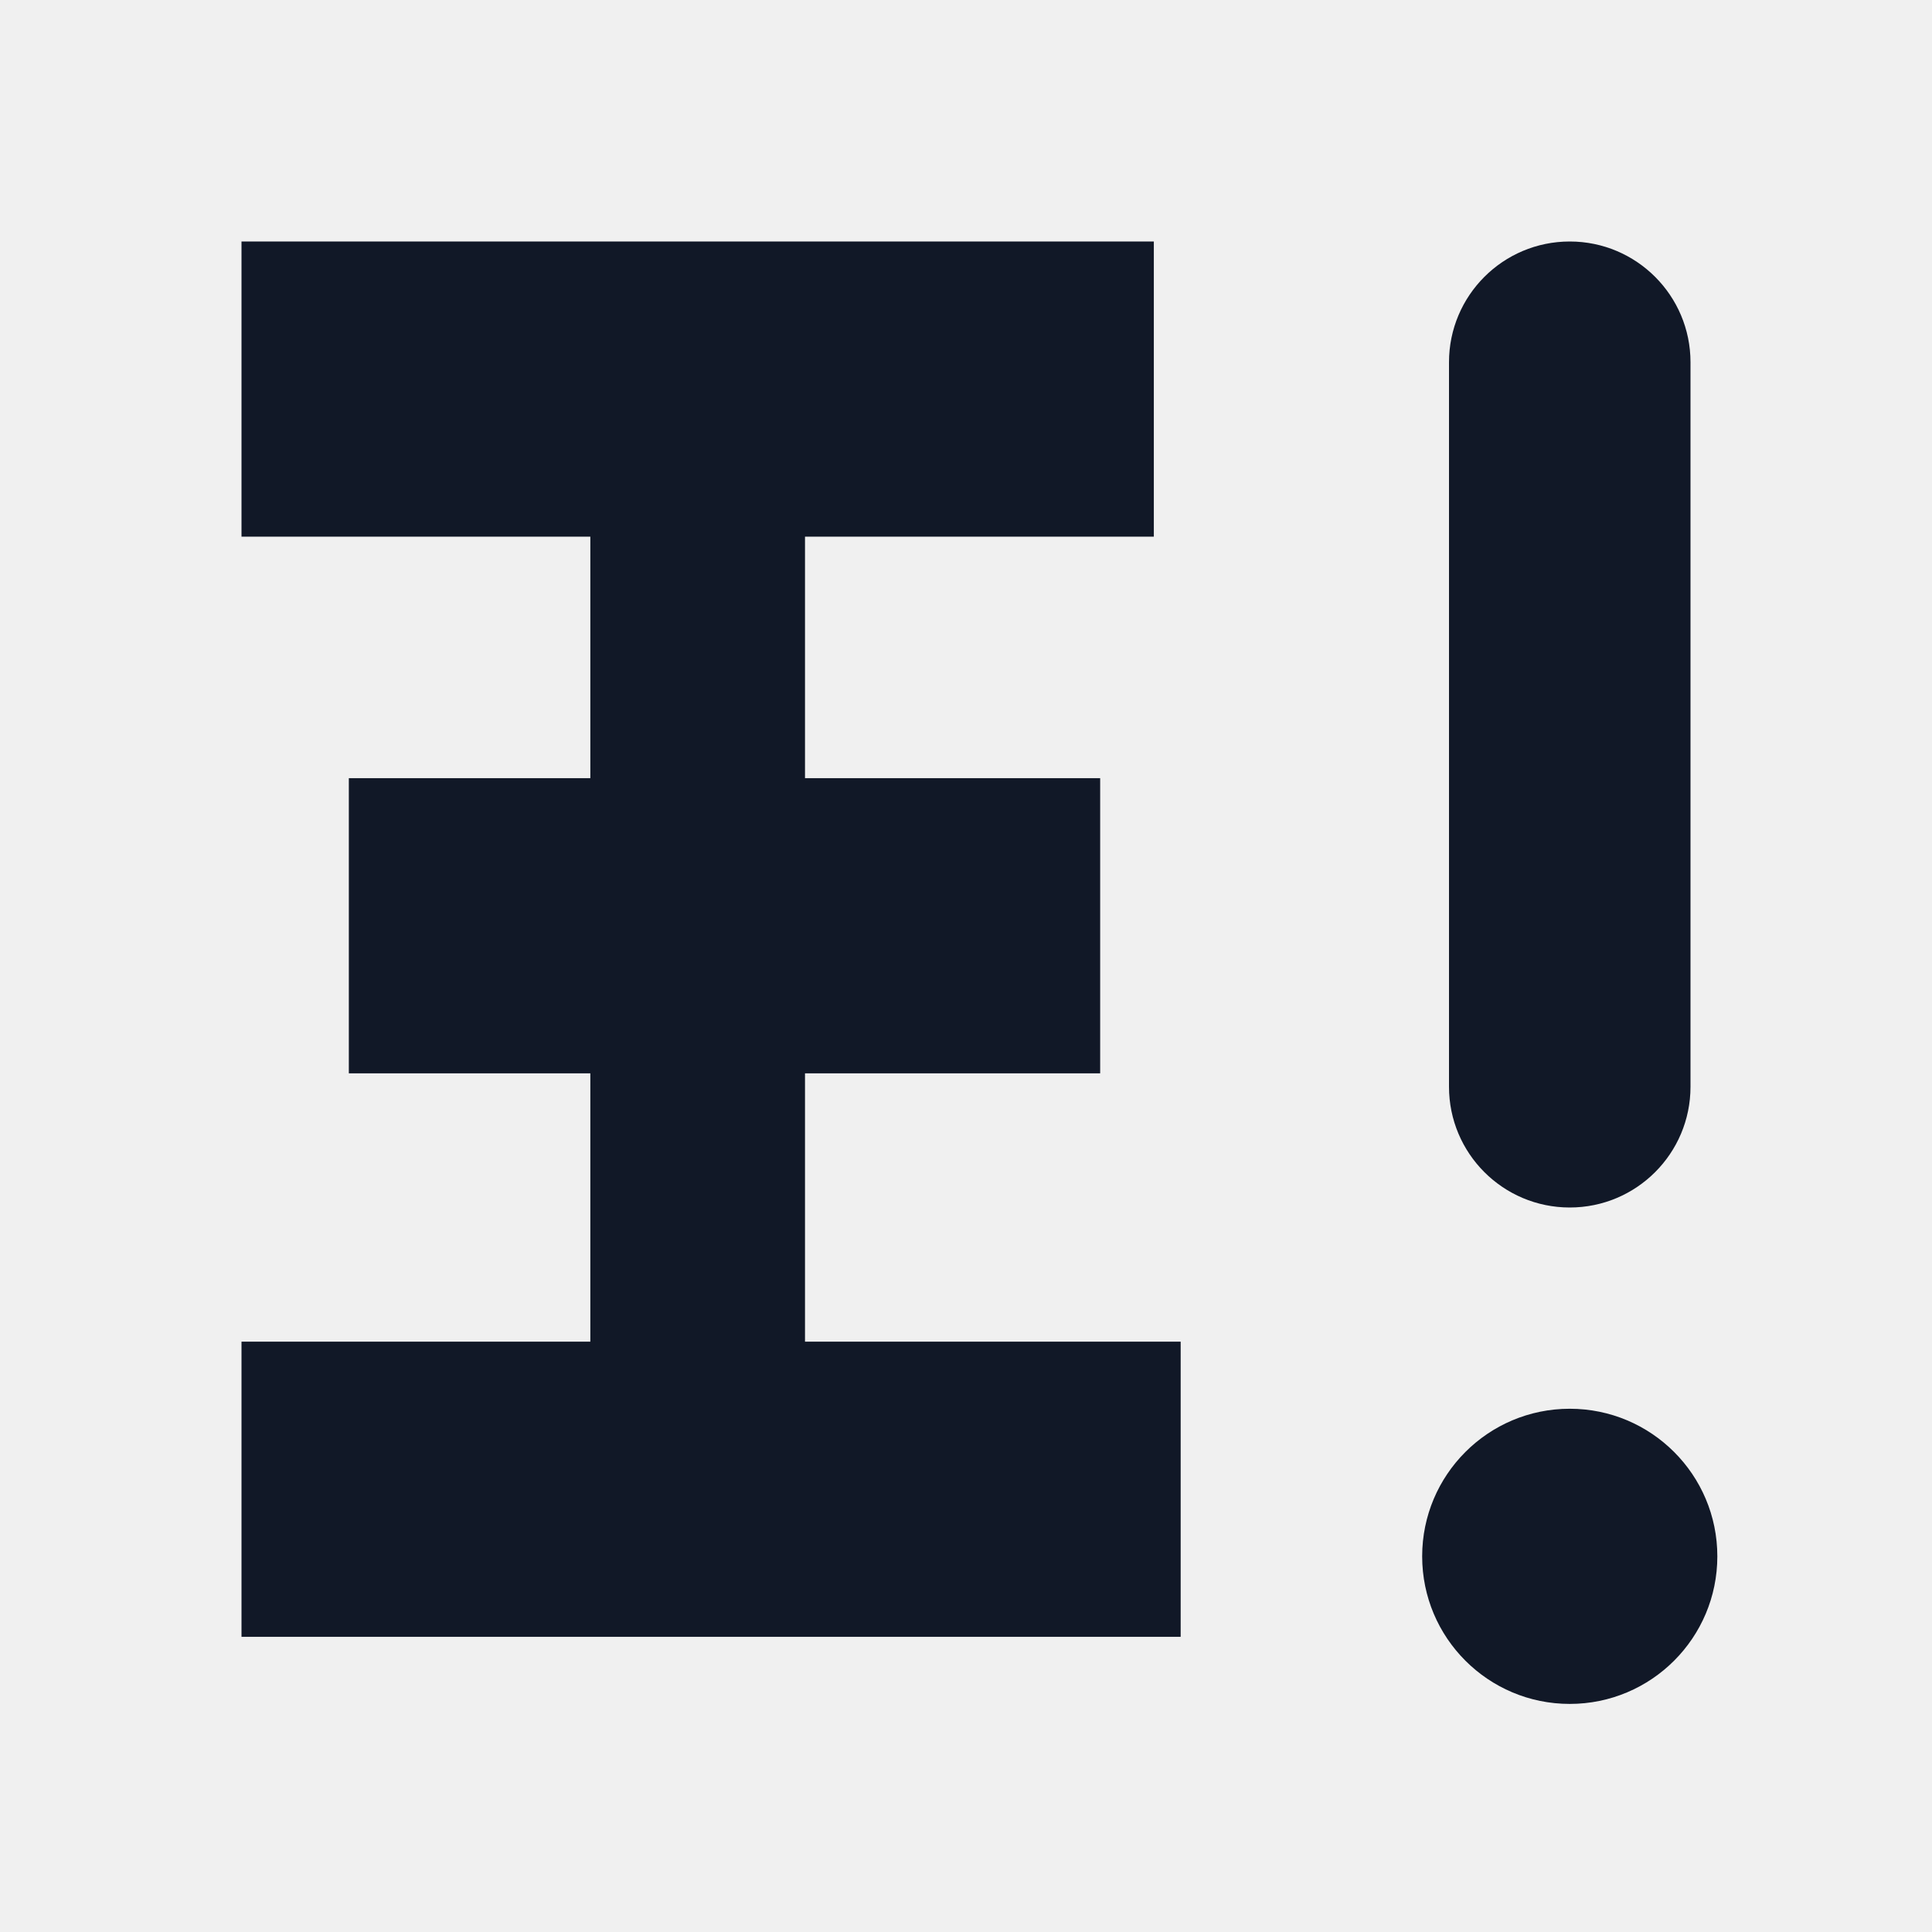
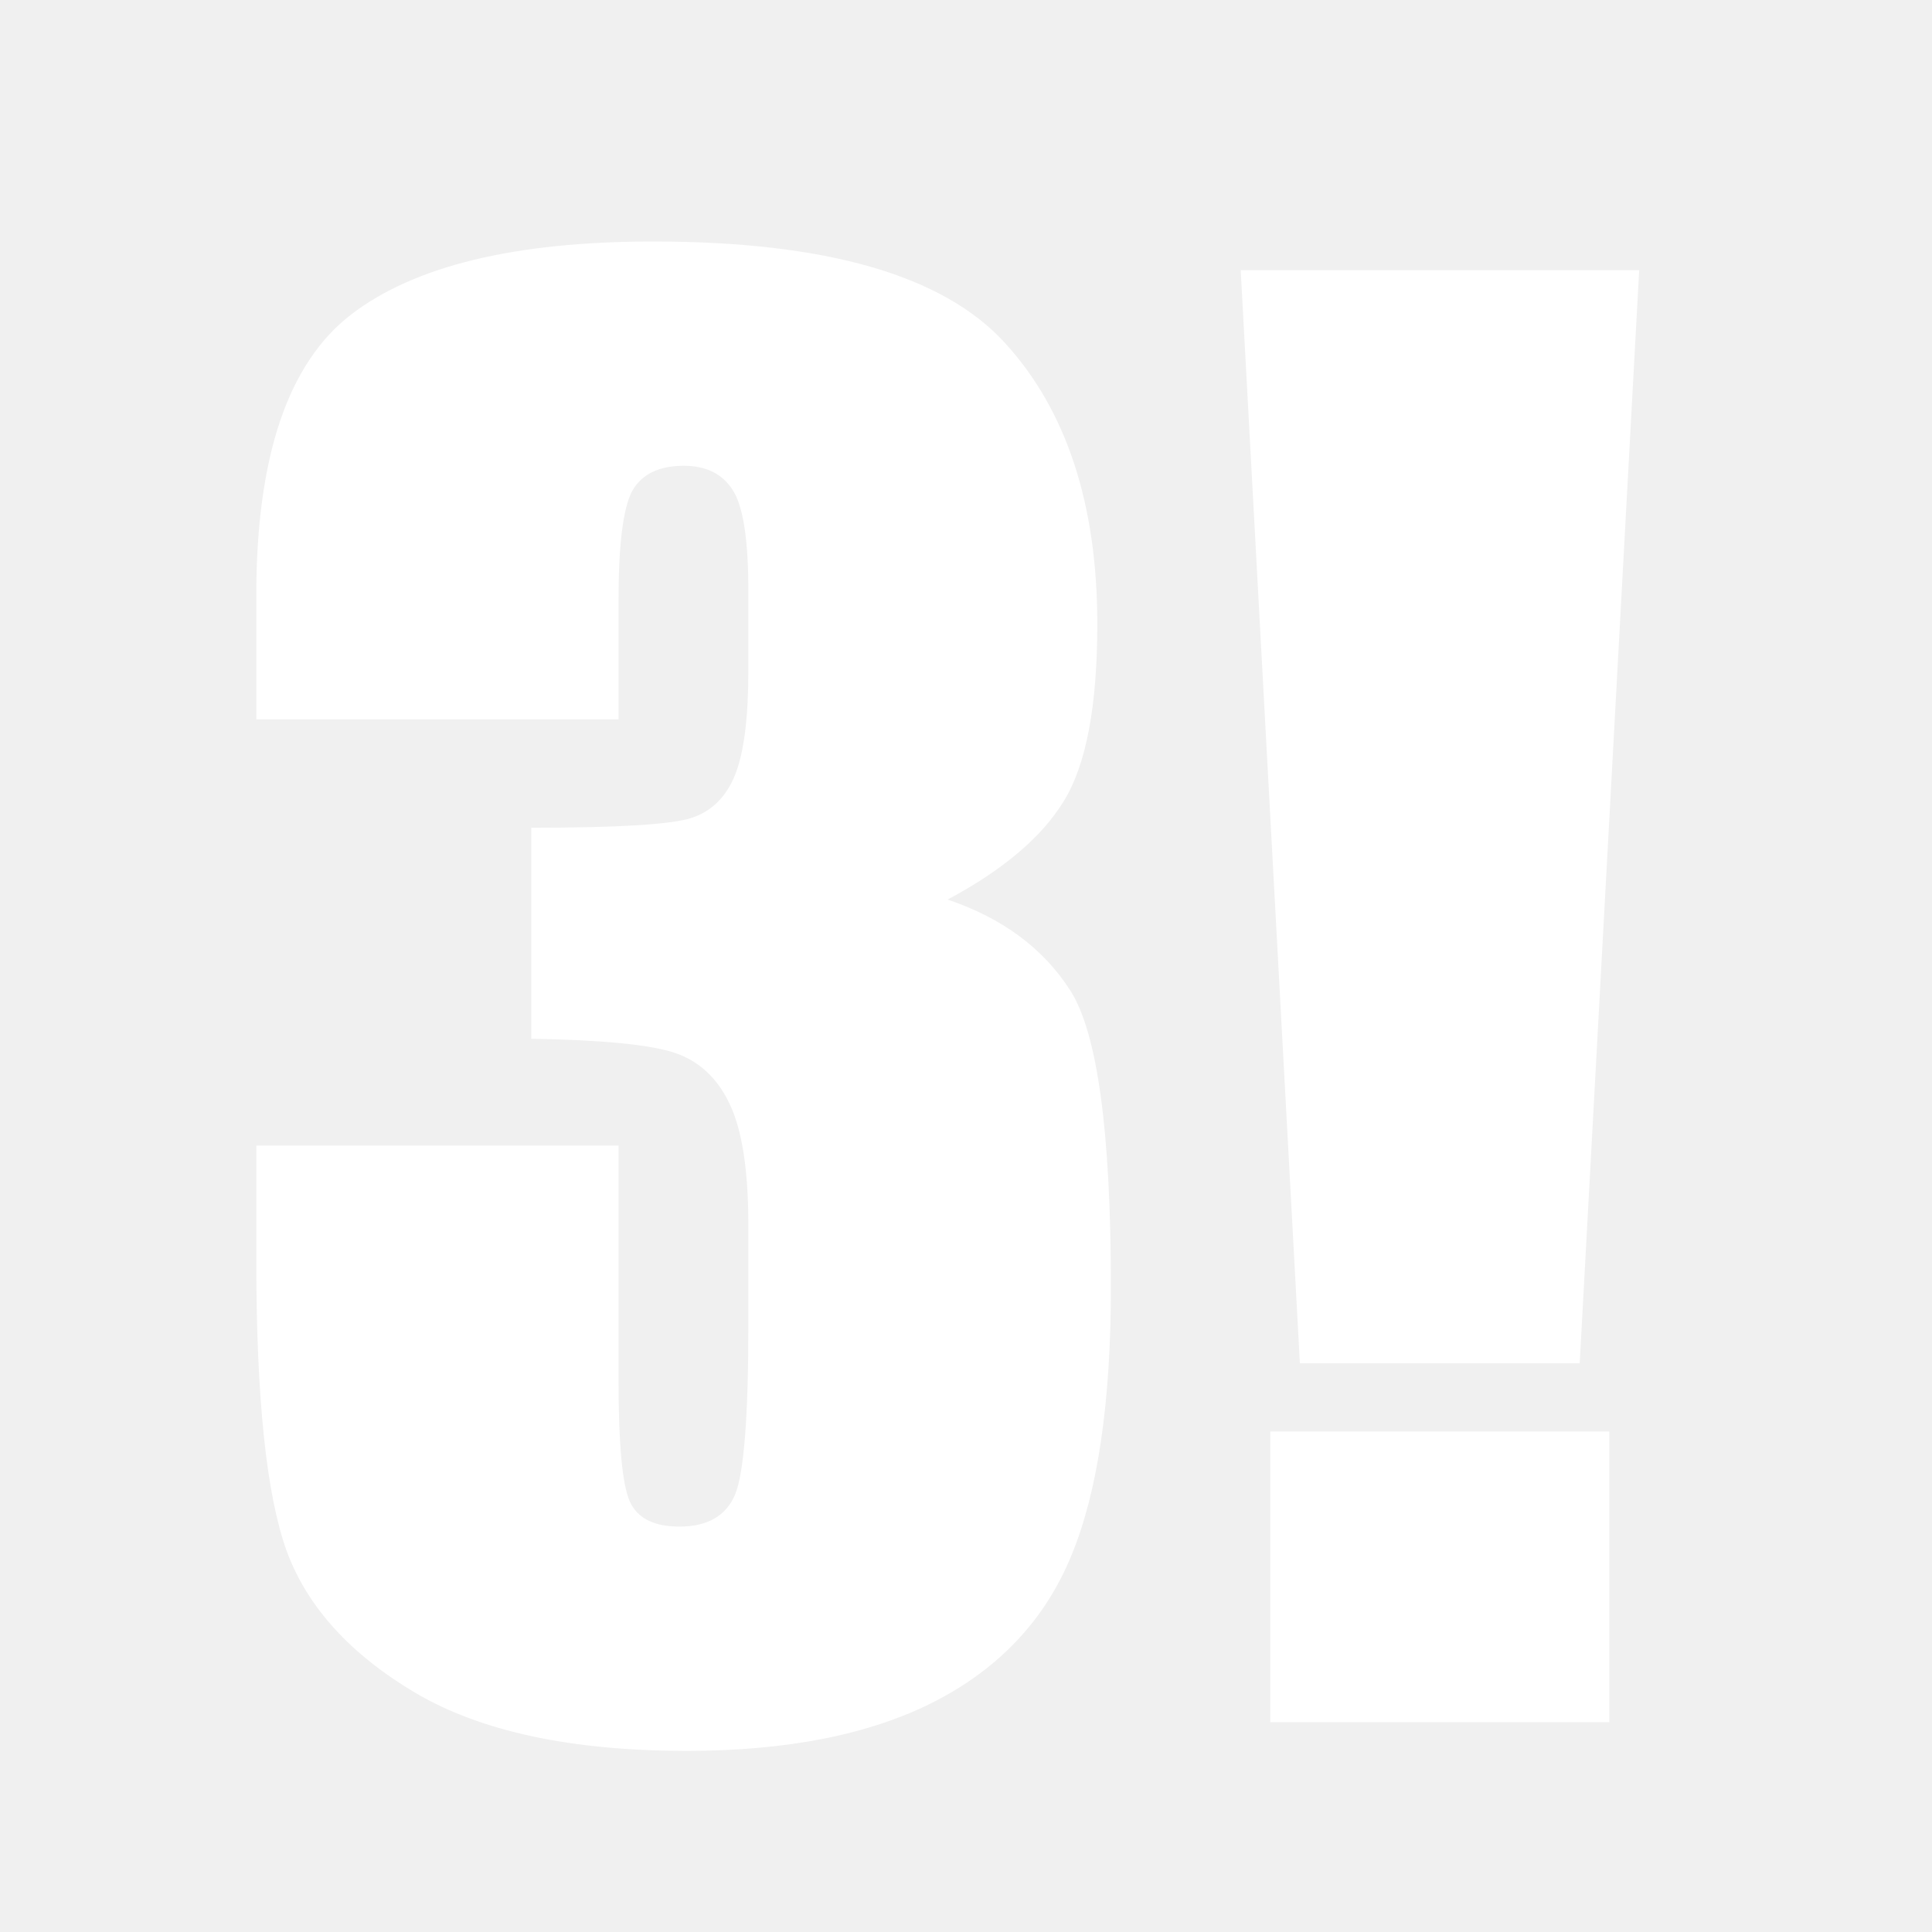
- <svg xmlns="http://www.w3.org/2000/svg" viewBox="0 0 72 72" role="img" aria-labelledby="title desc">
-   <g fill="#111827">
-     <path d="M9 9h34v11H22v9h19v11H22v10h22v11H9V50h21V40H13V29h17v-9H9V9Z" />
-     <rect x="54" y="9" width="9" height="36" rx="4.5" />
-     <circle cx="58.5" cy="58" r="5.5" />
-   </g>
+ <svg xmlns="http://www.w3.org/2000/svg" viewBox="0 0 64 64" role="img" aria-labelledby="title desc">
+   <path fill="#FFFFFF" d="M31.39 29.8 Q34.12 30.72 35.46 32.82 Q36.8 34.92 36.8 42.64 Q36.8 48.37 35.49 51.53 Q34.19 54.7 30.97 56.36 Q27.77 58.0 22.75 58.0 Q17.04 58.0 13.78 56.09 Q10.53 54.17 9.5 51.39 Q8.49 48.61 8.49 41.75 L8.49 37.95 L20.49 37.95 L20.49 45.75 Q20.49 48.88 20.86 49.73 Q21.23 50.57 22.51 50.57 Q23.9 50.57 24.35 49.51 Q24.79 48.44 24.79 43.92 L24.79 40.59 Q24.79 37.83 24.16 36.55 Q23.55 35.27 22.33 34.87 Q21.11 34.47 17.6 34.41 L17.6 27.42 Q21.88 27.42 22.89 27.1 Q23.9 26.78 24.35 25.67 Q24.79 24.57 24.79 22.22 L24.79 19.55 Q24.79 17.03 24.27 16.23 Q23.76 15.43 22.65 15.43 Q21.41 15.43 20.94 16.27 Q20.49 17.12 20.49 19.88 L20.49 23.83 L8.49 23.83 L8.49 19.73 Q8.49 12.84 11.63 10.42 Q14.78 8.0 21.64 8.0 Q30.23 8.0 33.29 11.36 Q36.35 14.71 36.35 20.68 Q36.35 24.72 35.25 26.52 Q34.16 28.32 31.39 29.8 Z M54.3 8.95 L52.33 45.16 L43.06 45.16 L41.1 8.95 L54.3 8.95 Z M53.31 47.42 L53.31 57.05 L42.08 57.05 L42.08 47.42 L53.31 47.42 Z" />
</svg>
